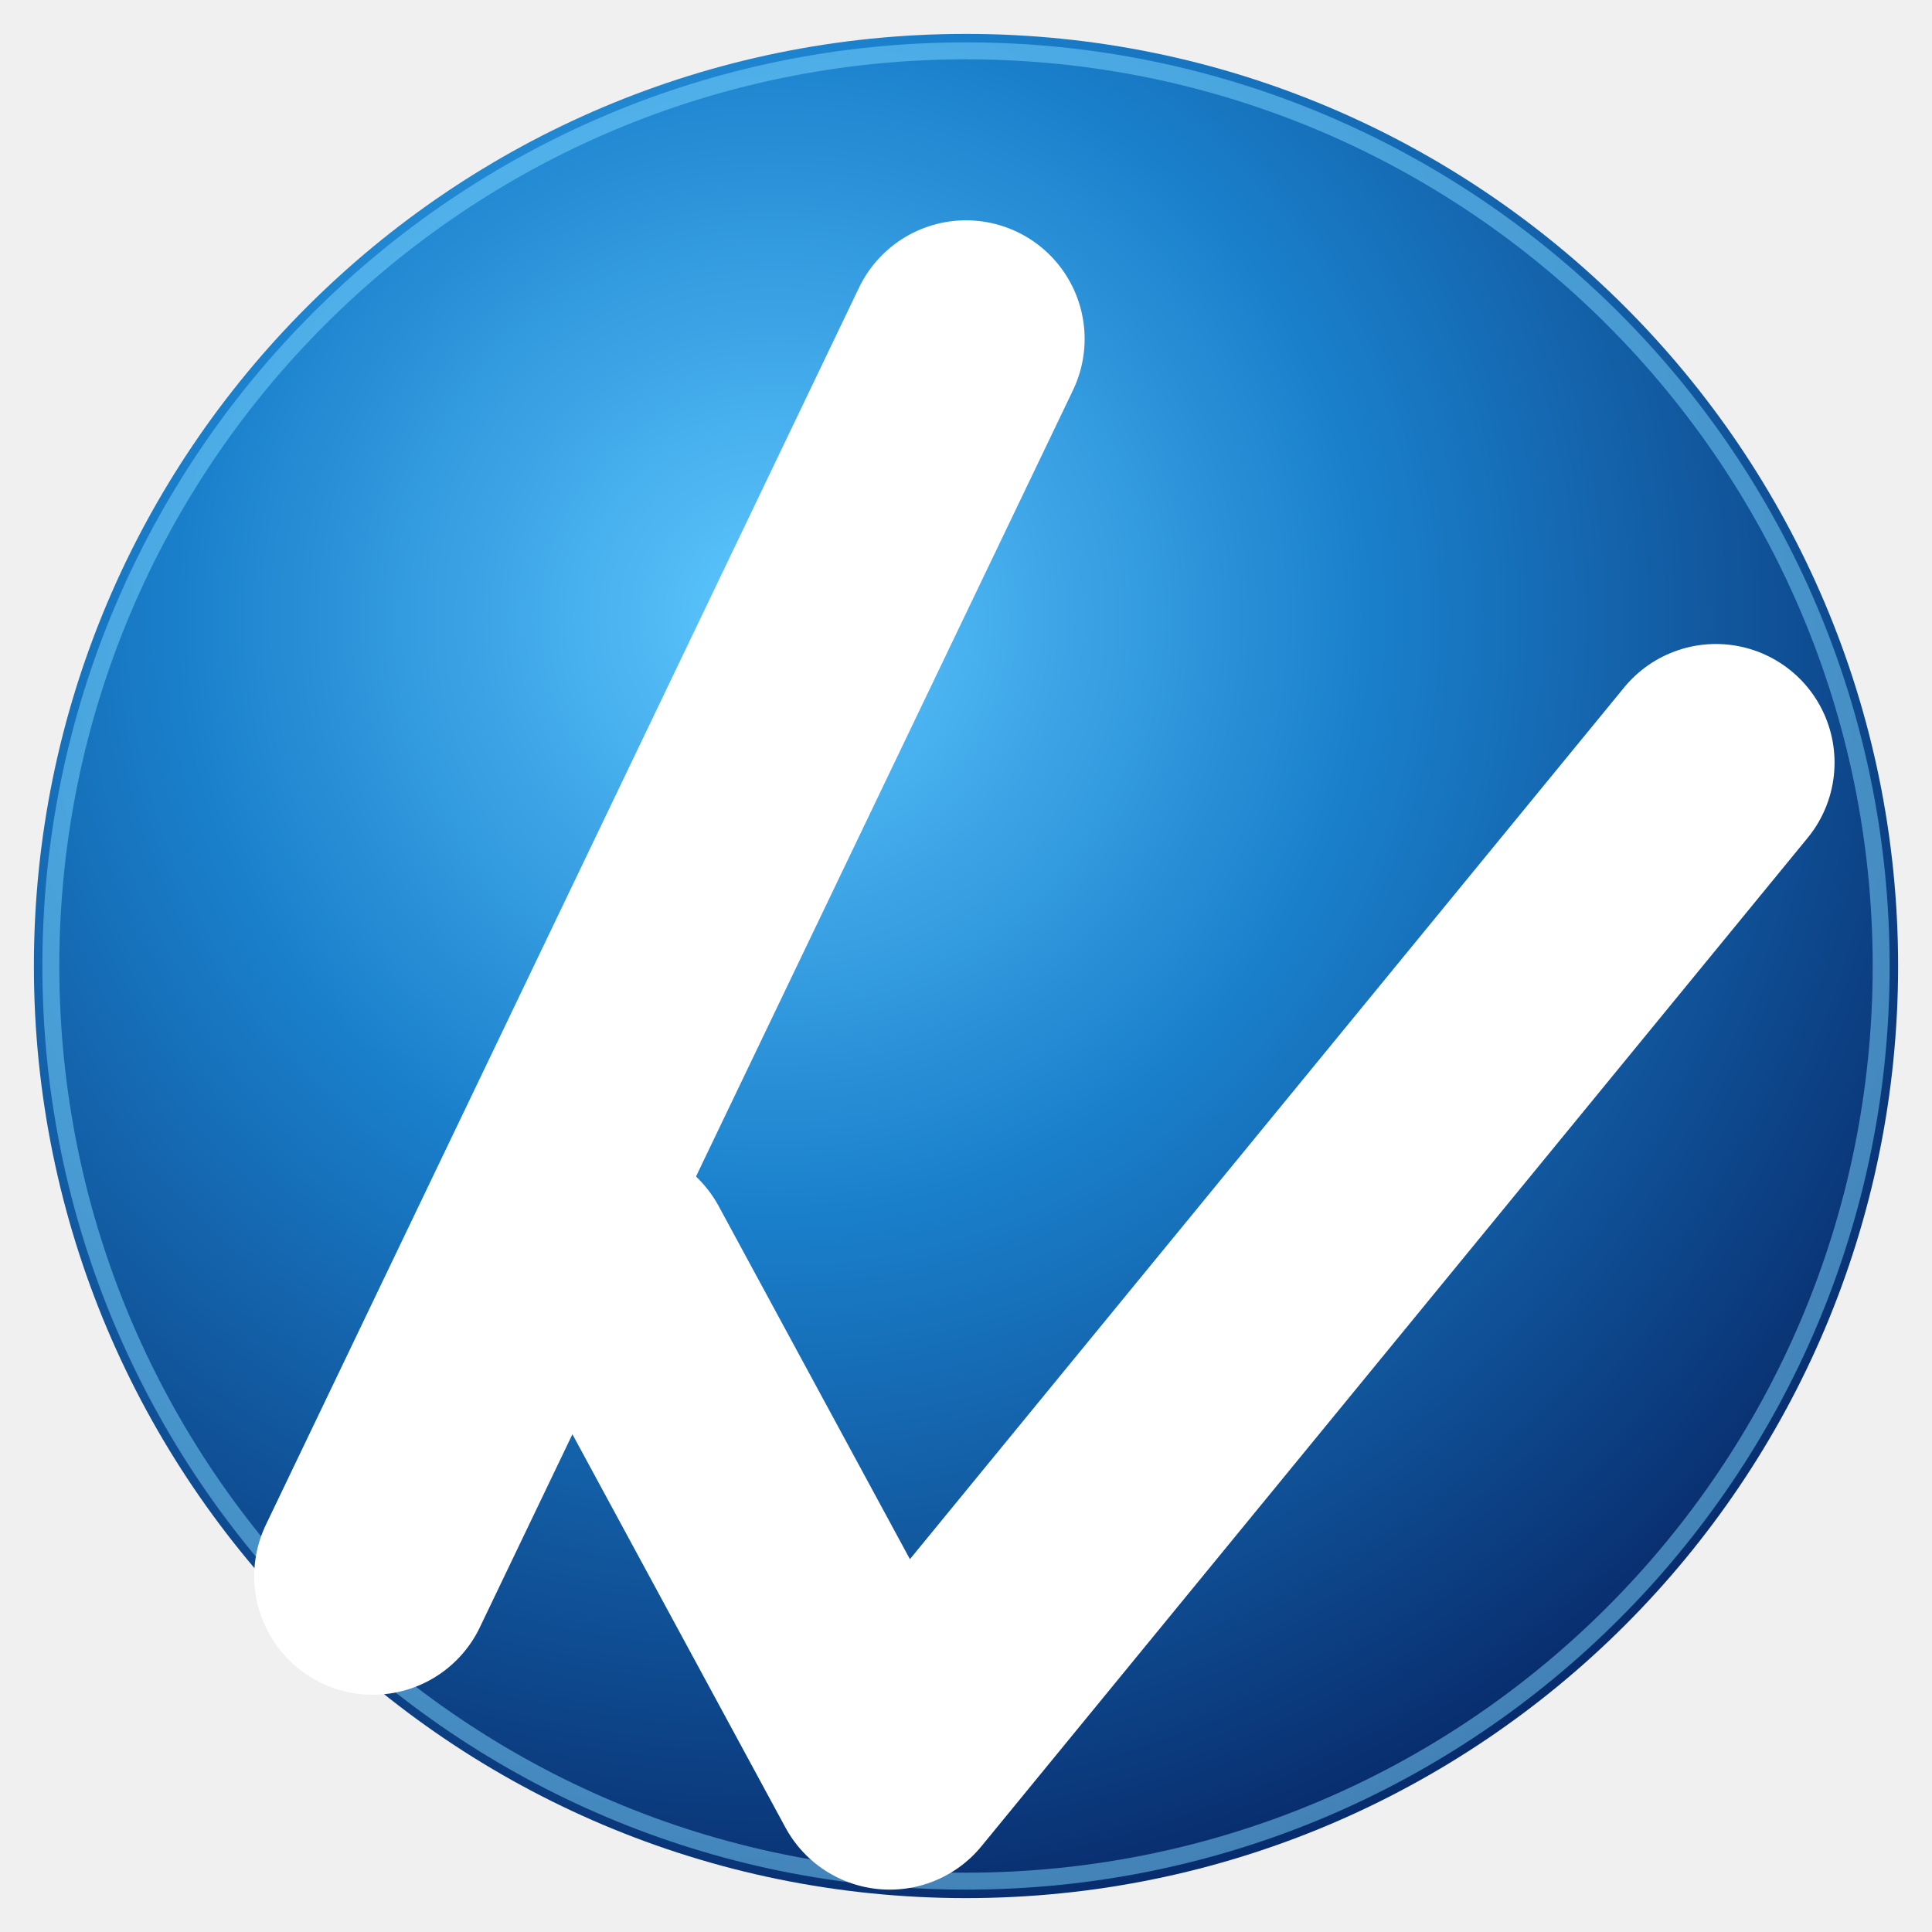
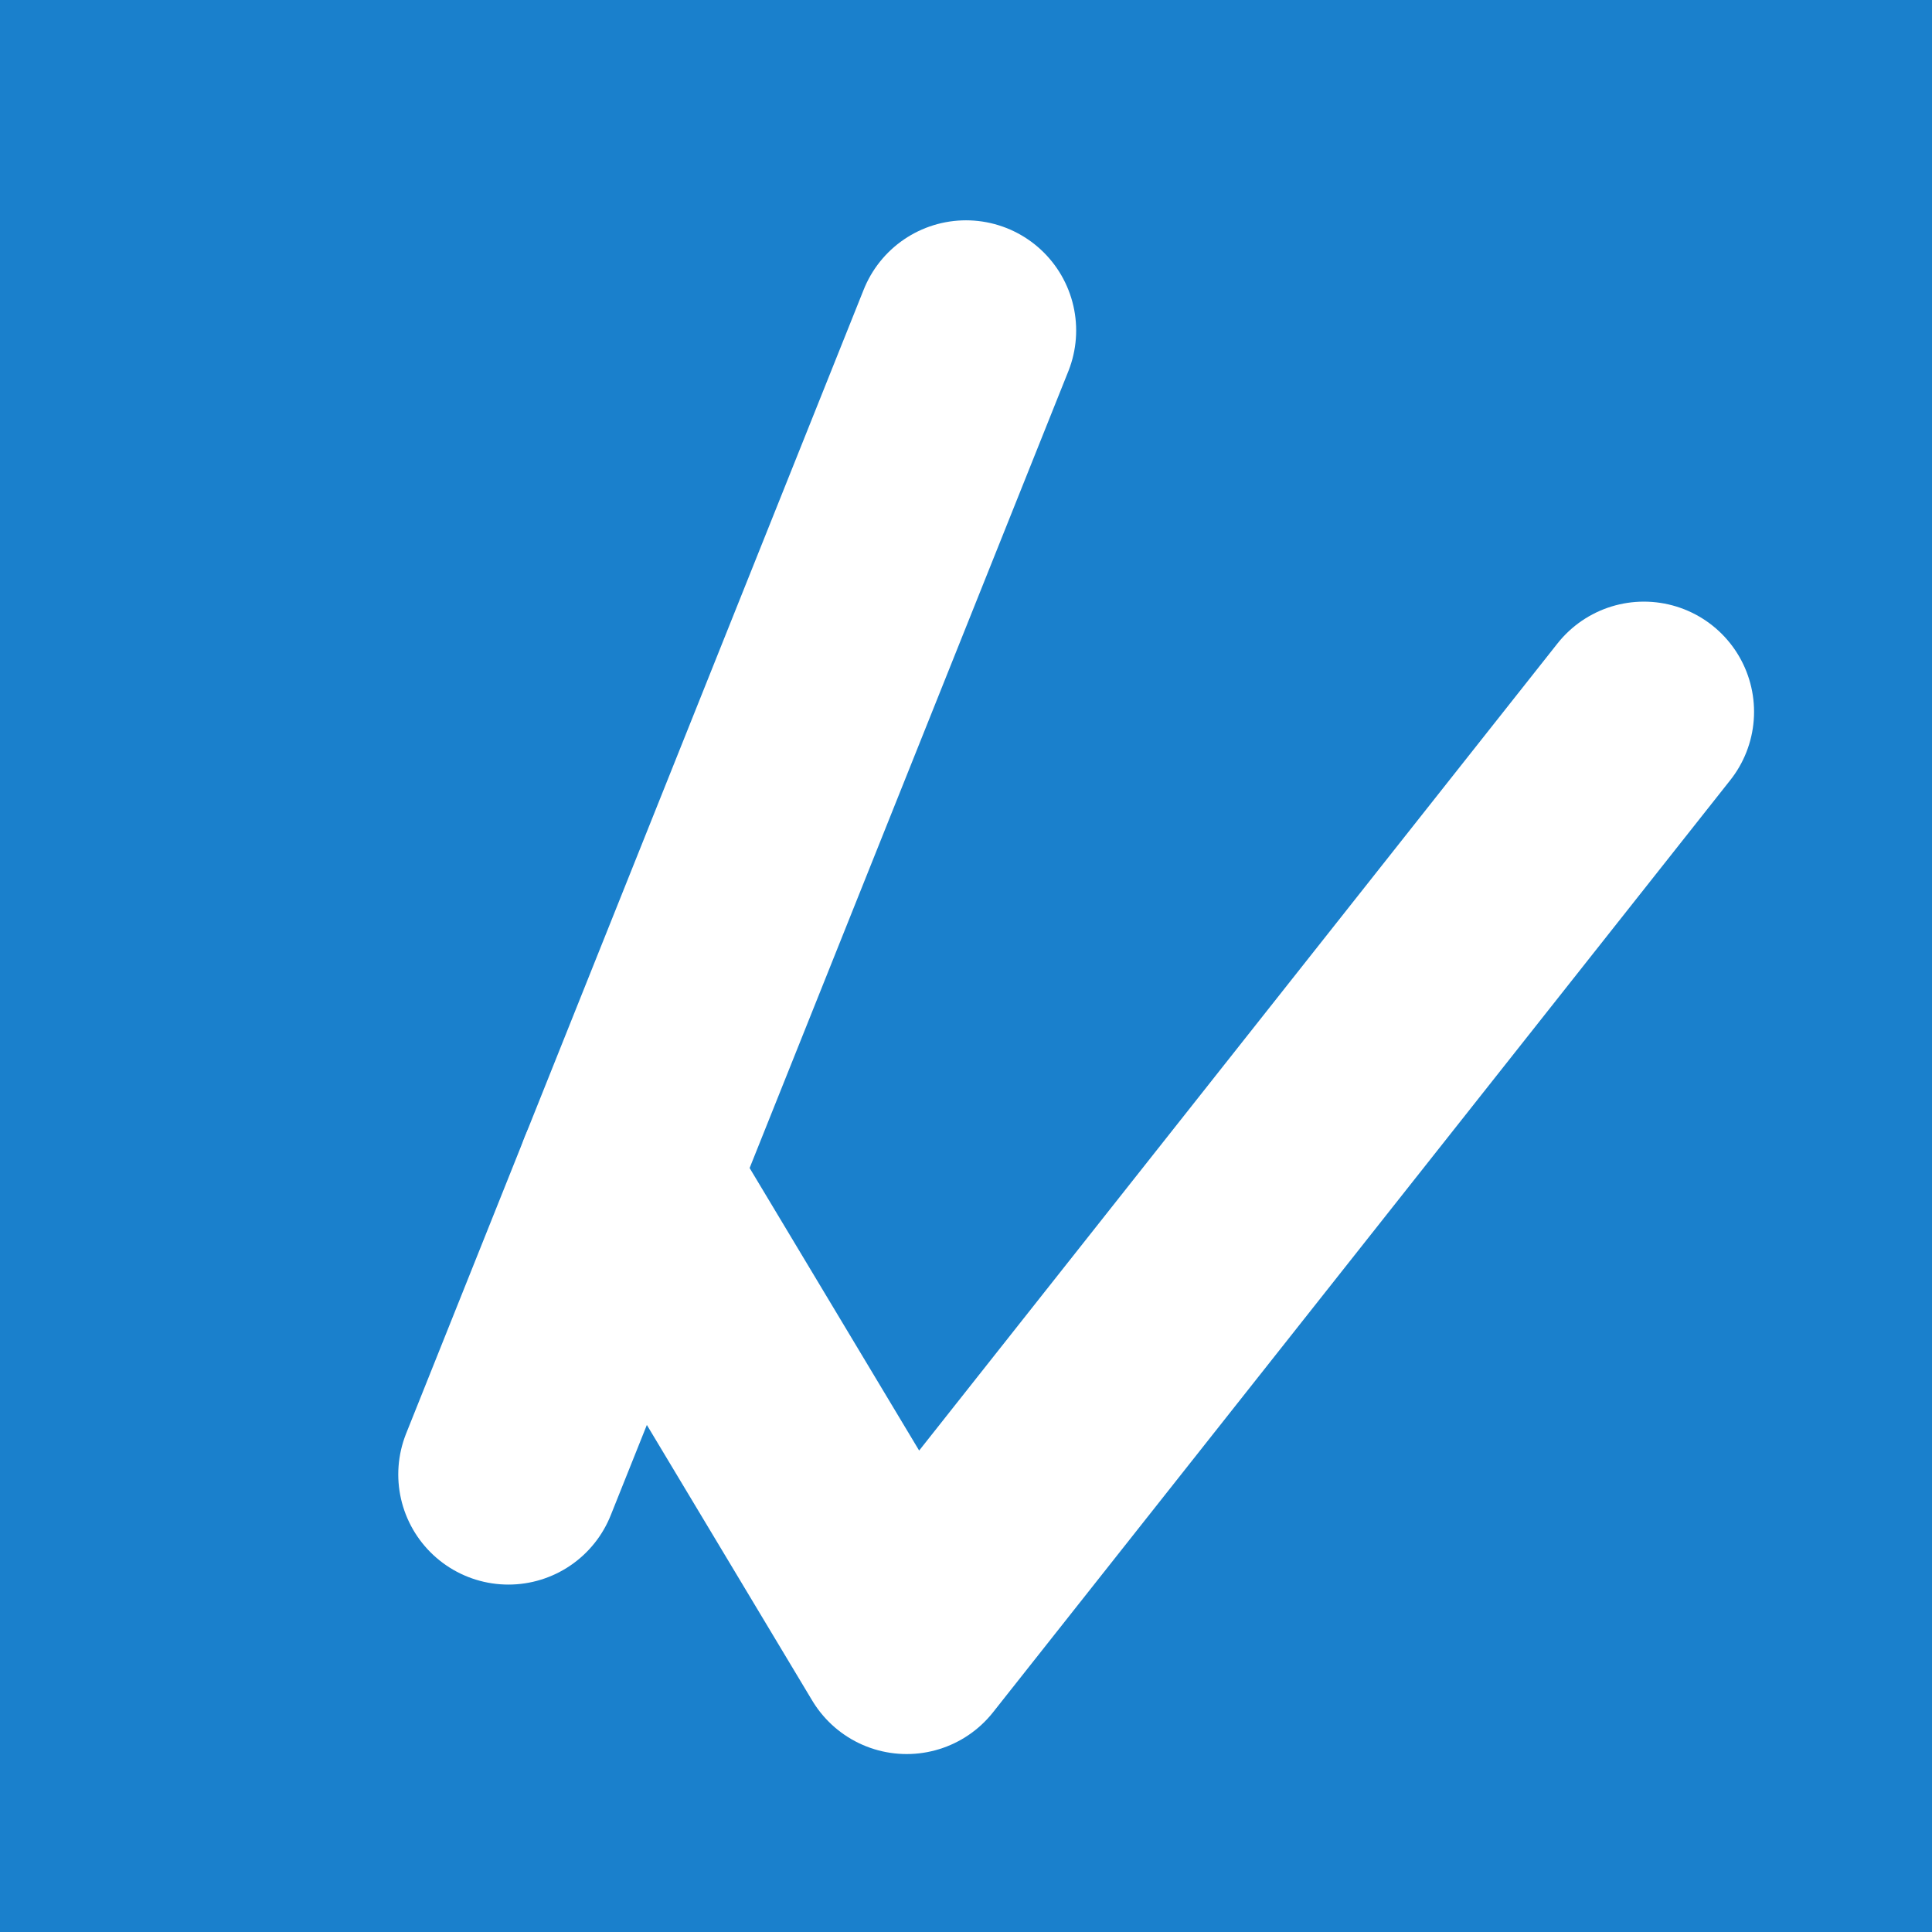
<svg xmlns="http://www.w3.org/2000/svg" width="456" height="456" viewBox="0 0 456 456">
-   <defs>
-     <radialGradient id="bg" cx="40%" cy="32%" r="68%" gradientUnits="userSpaceOnUse" fx="183" fy="146">
-       <stop offset="0%" stop-color="#5EC8FF" />
-       <stop offset="45%" stop-color="#1A80CC" />
-       <stop offset="100%" stop-color="#082D6E" />
-     </radialGradient>
-   </defs>
-   <circle cx="228" cy="228" r="220" fill="url(#bg)" />
-   <circle cx="228" cy="228" r="216" fill="none" stroke="#7DD8FF" stroke-width="4" opacity="0.5" />
-   <line x1="228" y1="80" x2="88" y2="372" stroke="#FFFFFF" stroke-width="56" stroke-linecap="round" />
-   <polyline points="145,298 210,418 405,180" stroke="#FFFFFF" stroke-width="56" stroke-linecap="round" stroke-linejoin="round" fill="none" />
+   <rect width="456" height="456" fill="#1A80CC" />
+   <line x1="228" y1="78" x2="120" y2="348" stroke="#FFFFFF" stroke-width="52" stroke-linecap="round" />
+   <polyline points="148,278 214,388 388,168" stroke="#FFFFFF" stroke-width="52" stroke-linecap="round" stroke-linejoin="round" fill="none" />
</svg>
